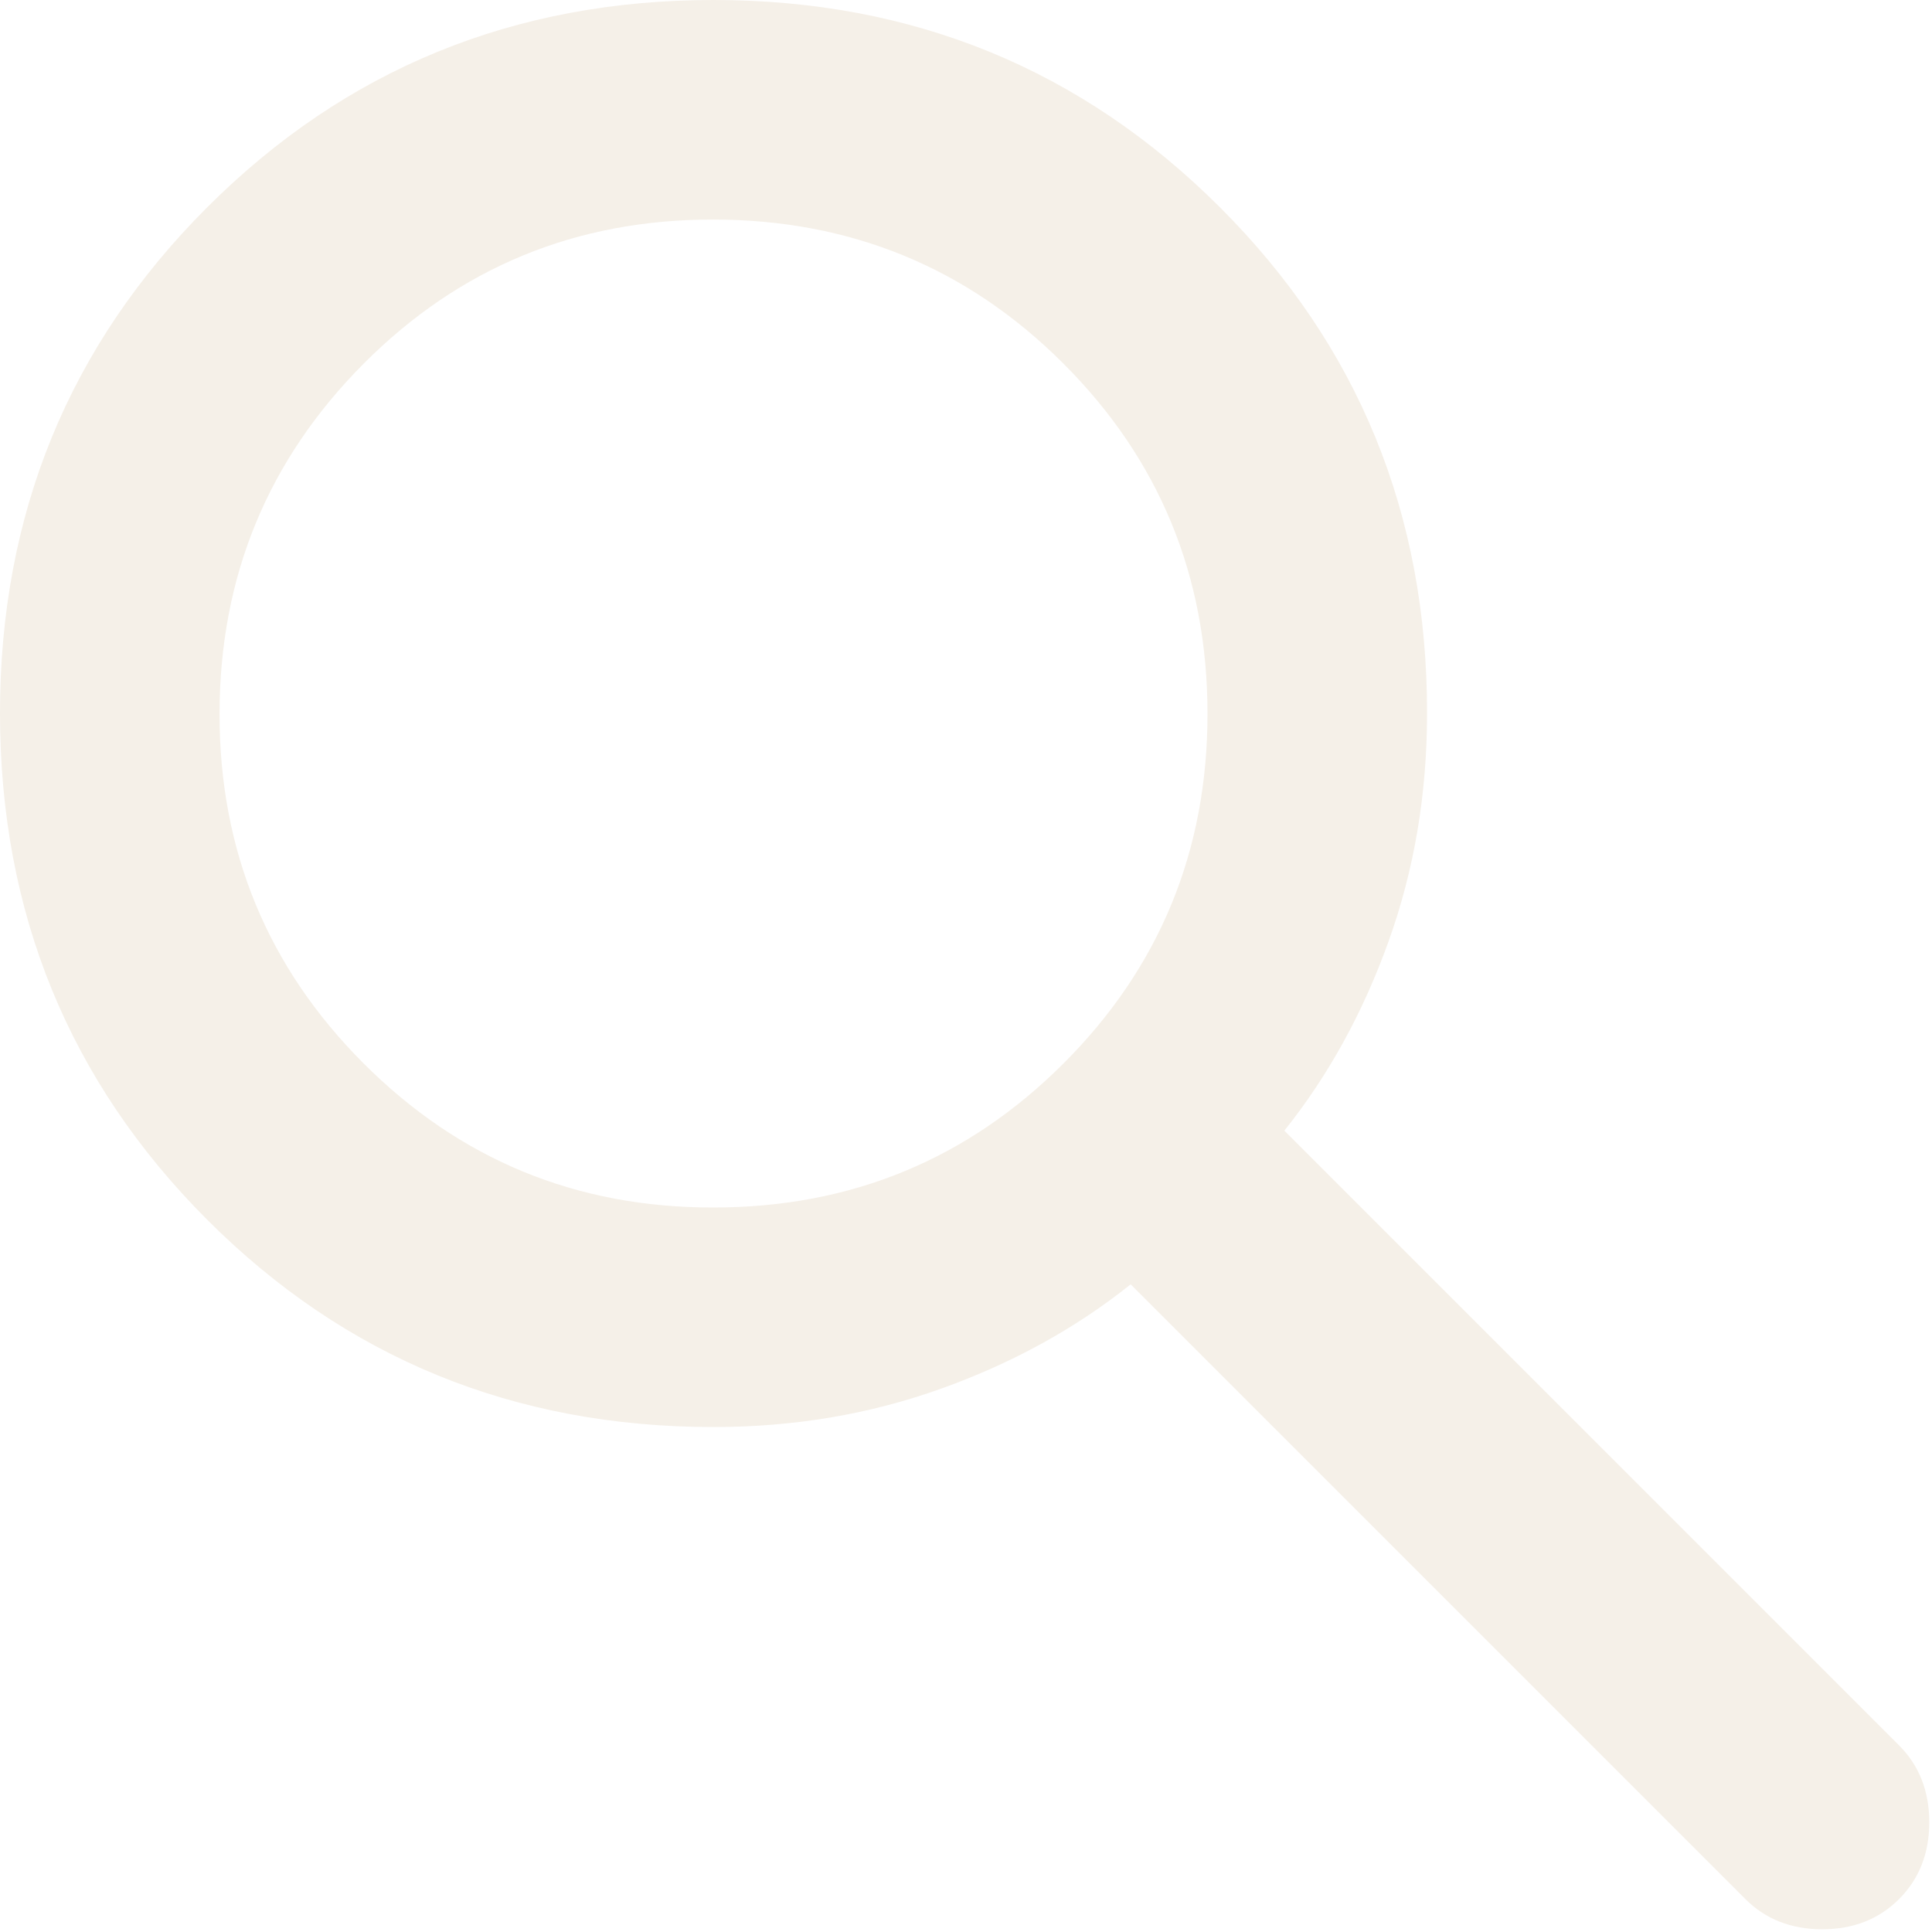
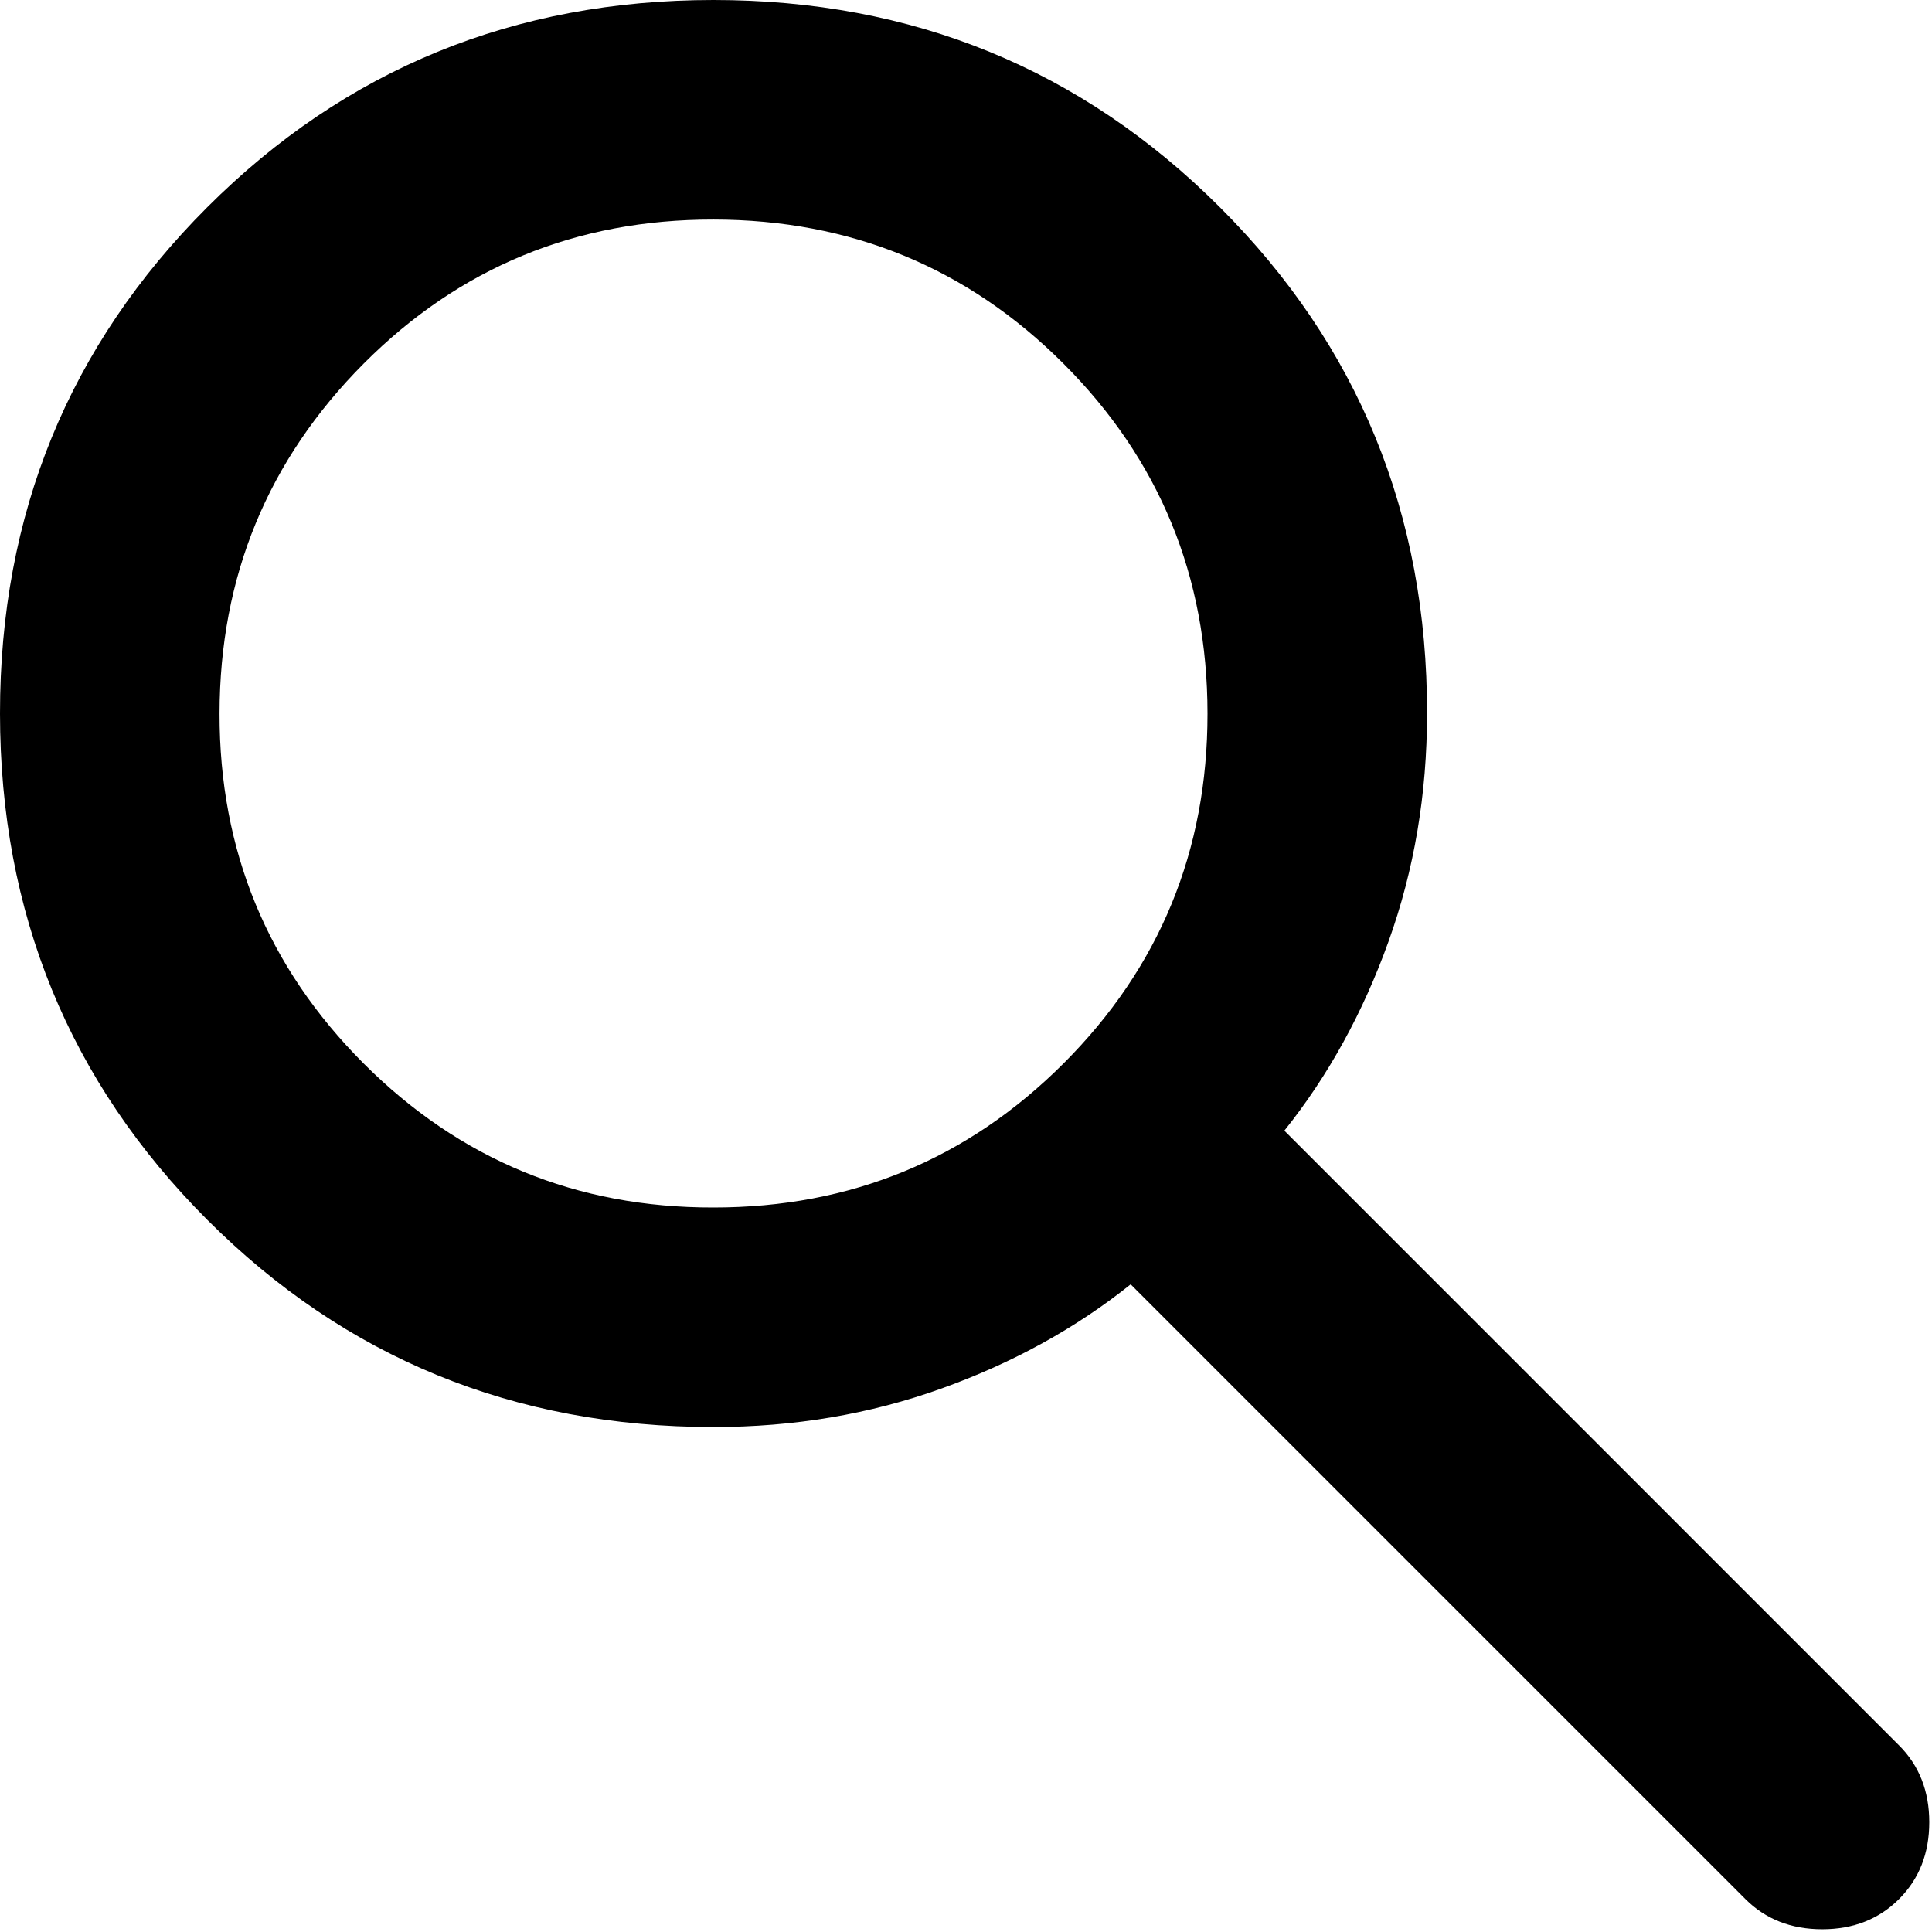
<svg xmlns="http://www.w3.org/2000/svg" width="22" height="22" viewBox="0 0 22 22" fill="none">
-   <path d="M8.125 16.25C5.854 16.25 3.933 15.463 2.36 13.89C0.788 12.317 0.001 10.395 6.61376e-07 8.125C-0.001 5.855 0.786 3.933 2.36 2.36C3.934 0.787 5.856 0 8.125 0C10.394 0 12.316 0.787 13.891 2.36C15.466 3.933 16.253 5.855 16.25 8.125C16.25 9.042 16.104 9.906 15.812 10.719C15.521 11.531 15.125 12.25 14.625 12.875L21.625 19.875C21.854 20.104 21.969 20.396 21.969 20.75C21.969 21.104 21.854 21.396 21.625 21.625C21.396 21.854 21.104 21.969 20.75 21.969C20.396 21.969 20.104 21.854 19.875 21.625L12.875 14.625C12.25 15.125 11.531 15.521 10.719 15.812C9.906 16.104 9.042 16.25 8.125 16.25ZM8.125 13.75C9.688 13.75 11.016 13.203 12.11 12.11C13.204 11.017 13.751 9.688 13.75 8.125C13.749 6.562 13.203 5.234 12.11 4.141C11.018 3.049 9.689 2.502 8.125 2.5C6.561 2.498 5.233 3.045 4.141 4.141C3.05 5.237 2.502 6.565 2.5 8.125C2.498 9.685 3.045 11.013 4.141 12.11C5.238 13.207 6.566 13.753 8.125 13.75Z" fill="#F5F0E8" />
+   <path d="M8.125 16.25C5.854 16.25 3.933 15.463 2.36 13.89C0.788 12.317 0.001 10.395 6.61376e-07 8.125C-0.001 5.855 0.786 3.933 2.36 2.36C3.934 0.787 5.856 0 8.125 0C10.394 0 12.316 0.787 13.891 2.36C15.466 3.933 16.253 5.855 16.25 8.125C16.25 9.042 16.104 9.906 15.812 10.719C15.521 11.531 15.125 12.25 14.625 12.875L21.625 19.875C21.854 20.104 21.969 20.396 21.969 20.75C21.969 21.104 21.854 21.396 21.625 21.625C21.396 21.854 21.104 21.969 20.75 21.969C20.396 21.969 20.104 21.854 19.875 21.625L12.875 14.625C12.25 15.125 11.531 15.521 10.719 15.812C9.906 16.104 9.042 16.25 8.125 16.25ZM8.125 13.75C9.688 13.75 11.016 13.203 12.11 12.11C13.204 11.017 13.751 9.688 13.75 8.125C13.749 6.562 13.203 5.234 12.11 4.141C11.018 3.049 9.689 2.502 8.125 2.5C6.561 2.498 5.233 3.045 4.141 4.141C3.05 5.237 2.502 6.565 2.5 8.125C2.498 9.685 3.045 11.013 4.141 12.11C5.238 13.207 6.566 13.753 8.125 13.75Z" fill="currentColor" />
</svg>
